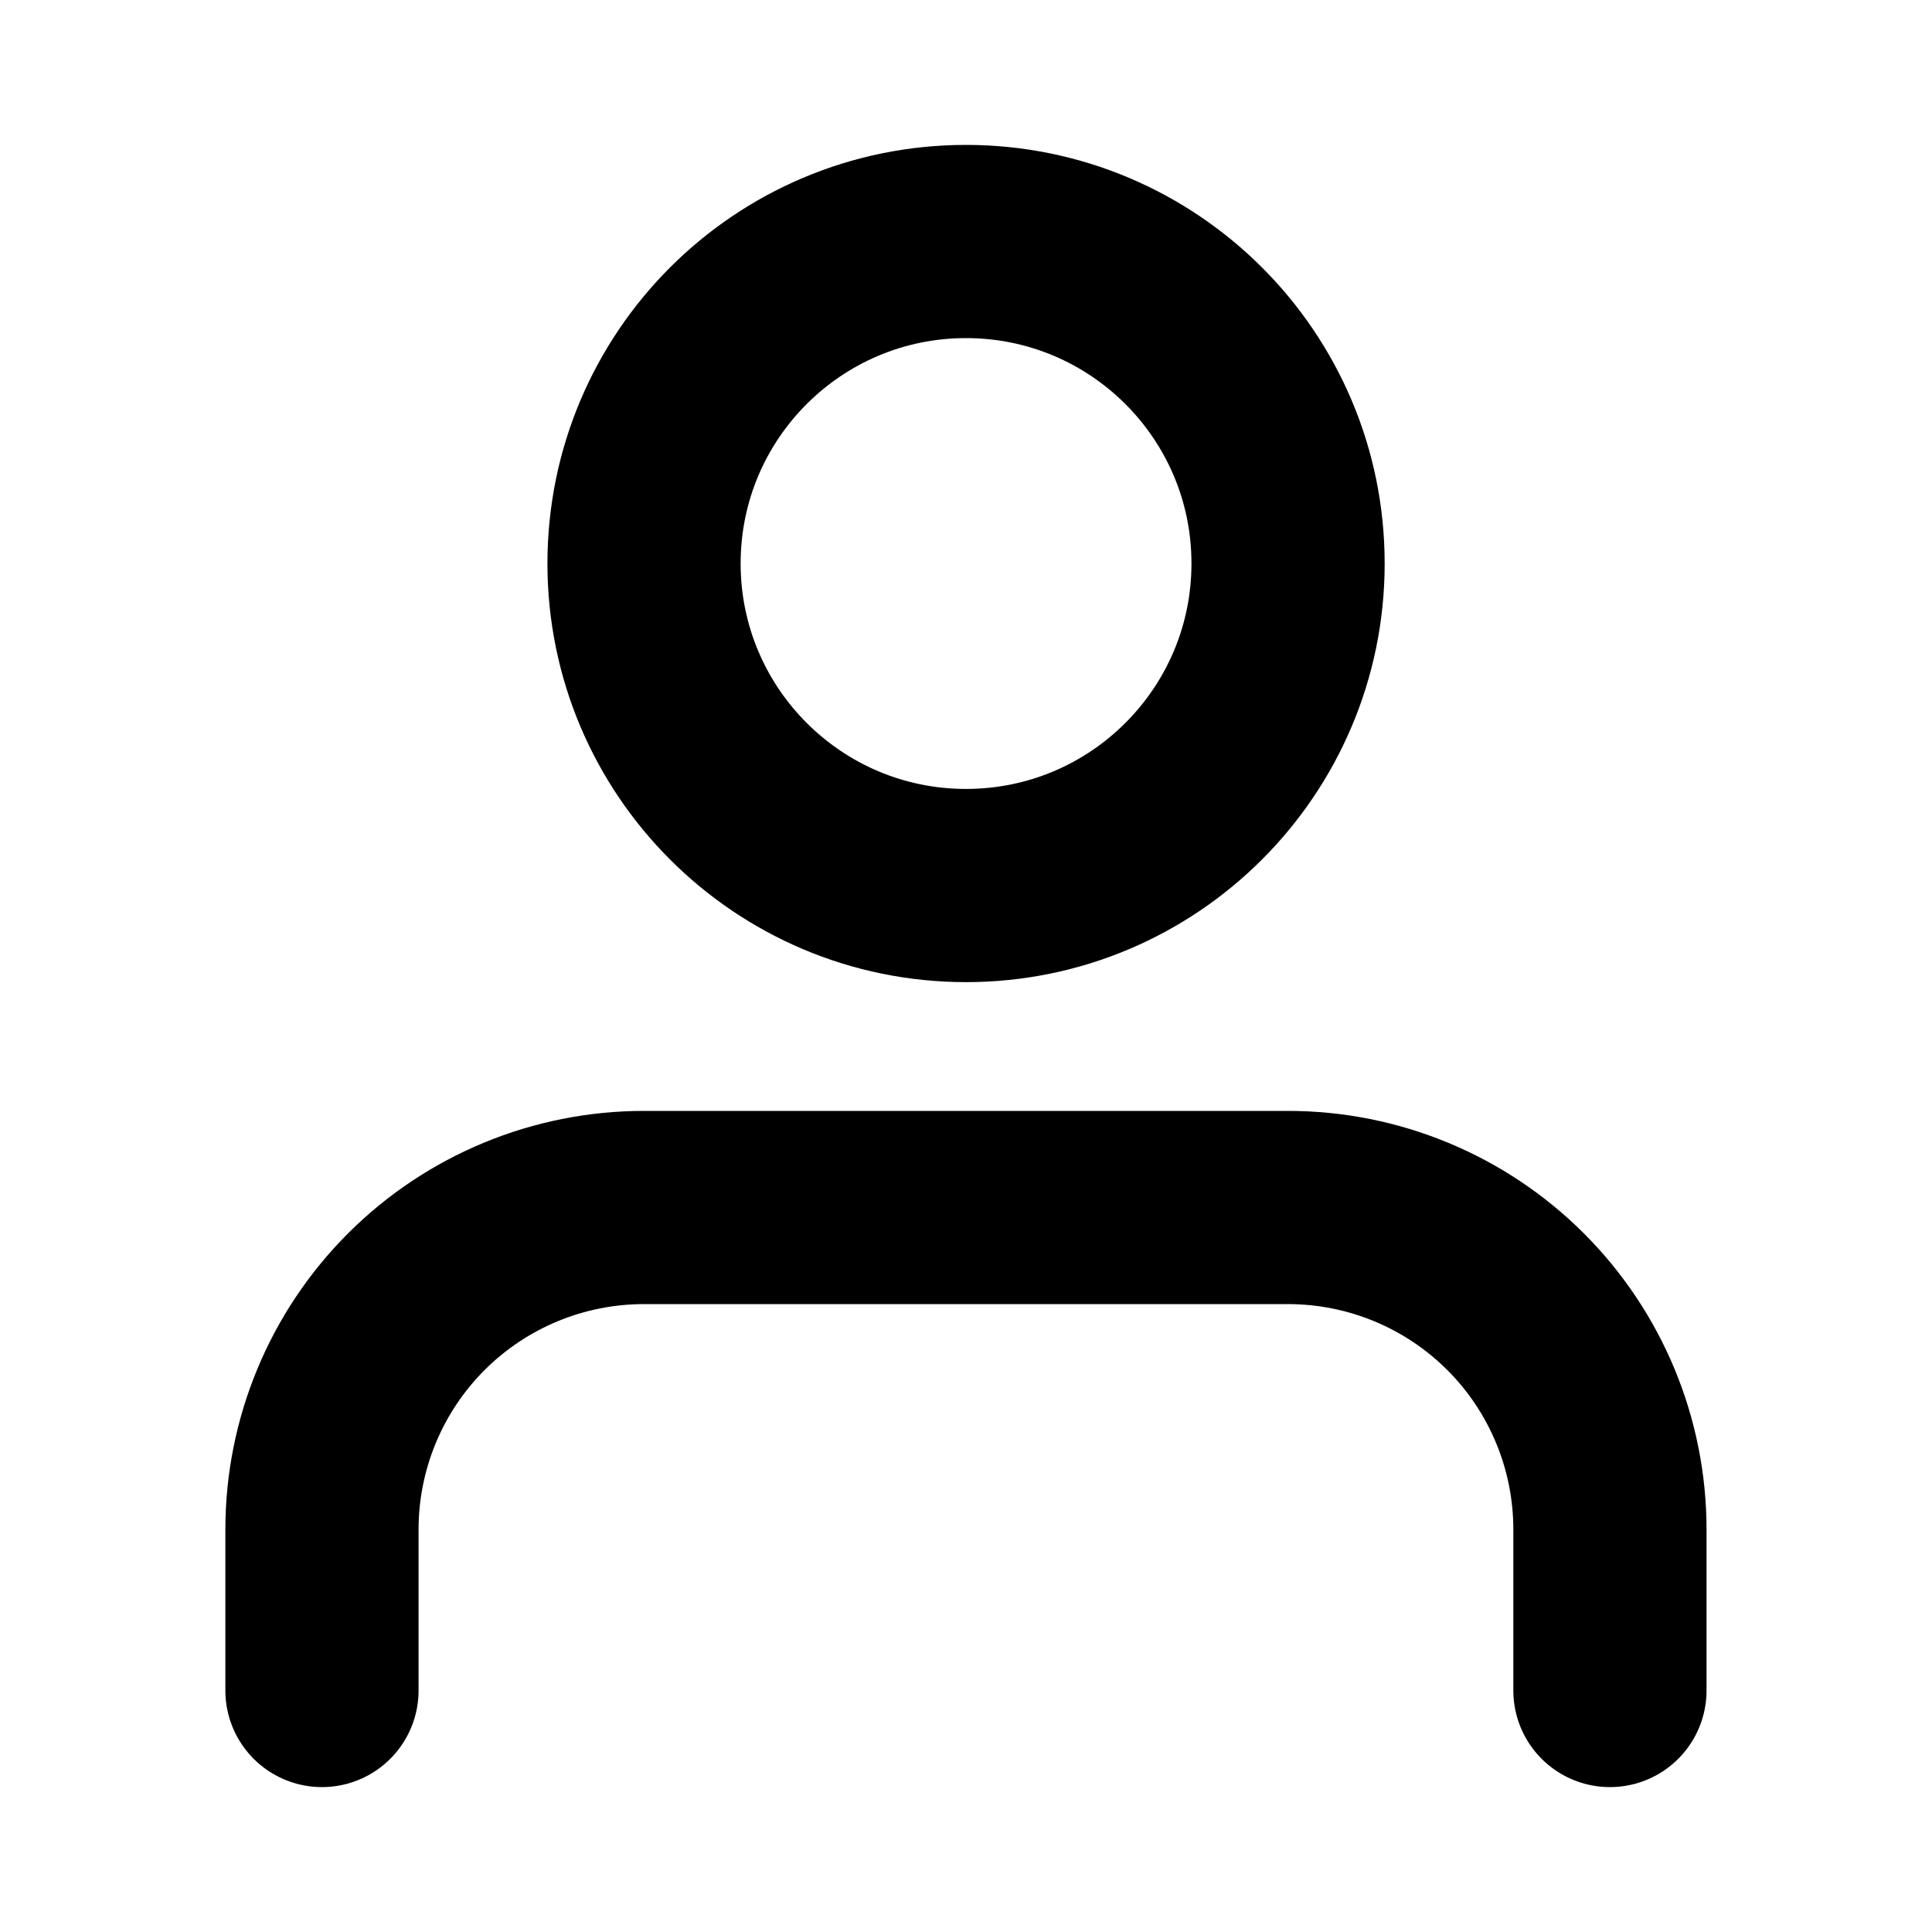
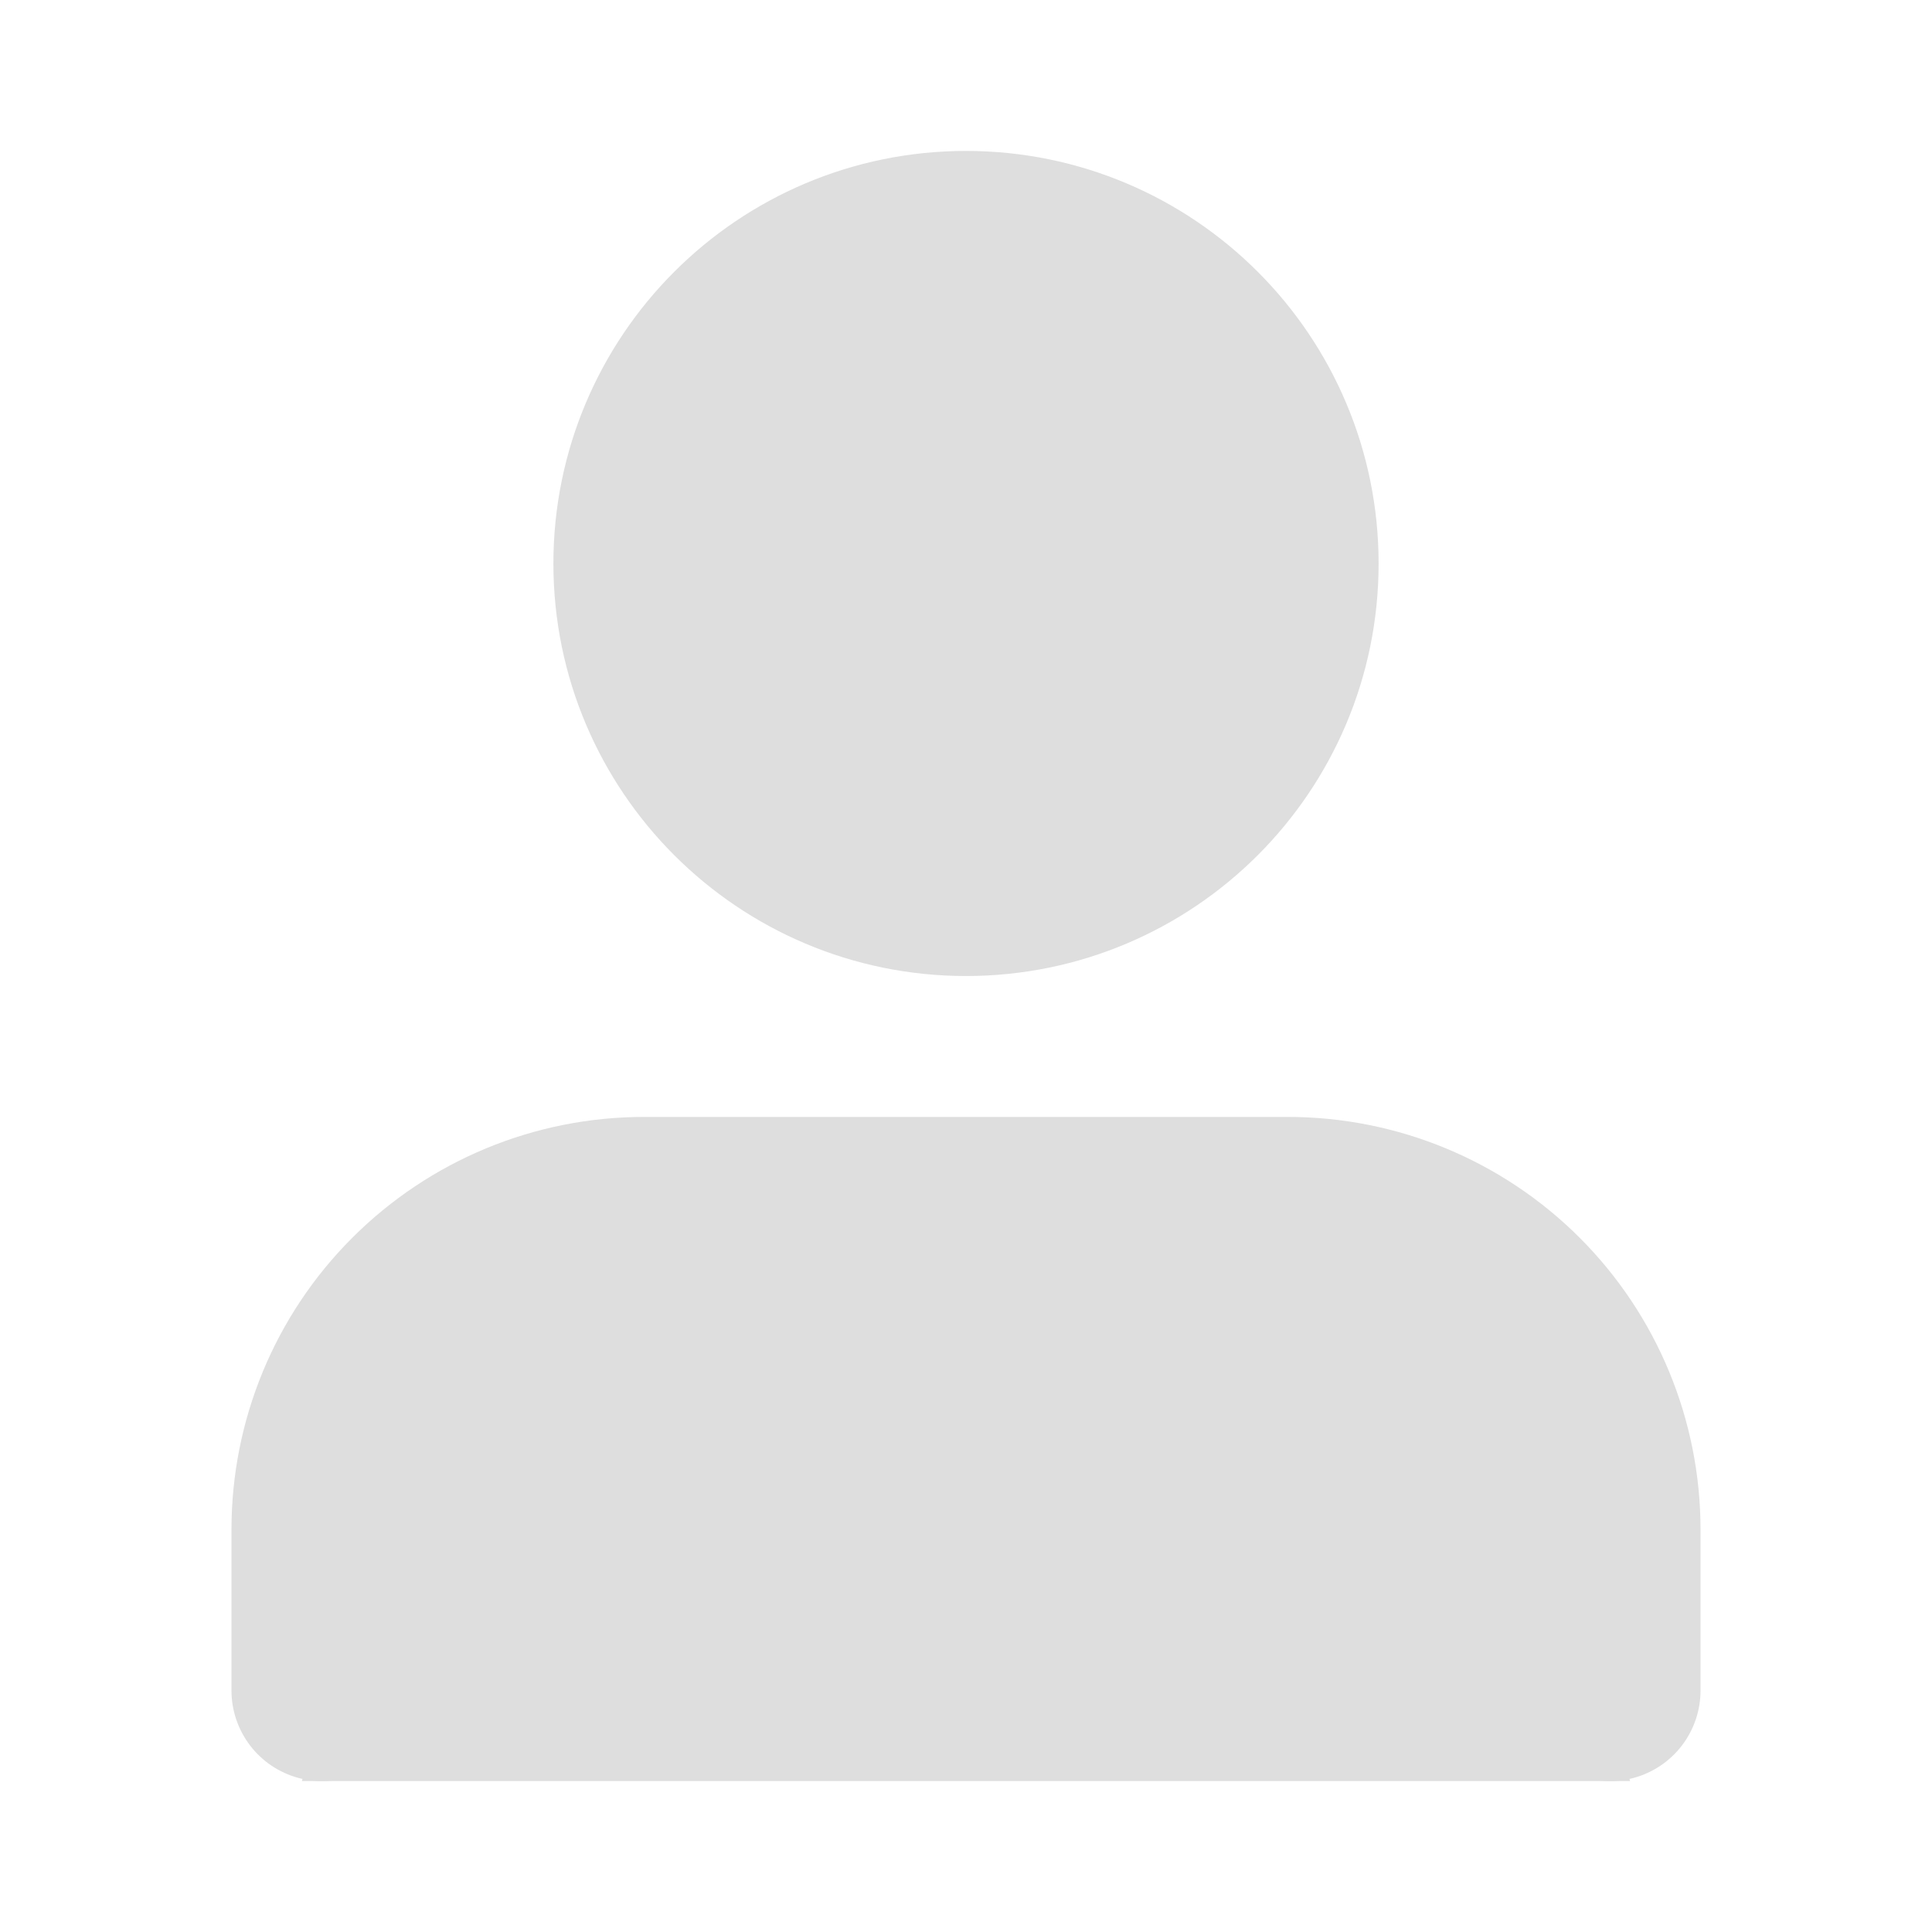
- <svg xmlns="http://www.w3.org/2000/svg" width="20" height="20" viewBox="0 0 20 20" fill="none">
-   <path d="M16.666 17.5V15.833C16.666 14.949 16.315 14.101 15.69 13.476C15.065 12.851 14.217 12.5 13.333 12.5H6.666C5.782 12.5 4.934 12.851 4.309 13.476C3.684 14.101 3.333 14.949 3.333 15.833V17.5" stroke="black" stroke-width="2" stroke-linecap="round" stroke-linejoin="round" />
-   <path d="M10 9.167C11.841 9.167 13.334 7.674 13.334 5.833C13.334 3.992 11.841 2.5 10 2.5C8.159 2.5 6.667 3.992 6.667 5.833C6.667 7.674 8.159 9.167 10 9.167Z" stroke="black" stroke-width="2" stroke-linecap="round" stroke-linejoin="round" />
+ <svg xmlns="http://www.w3.org/2000/svg" width="16" height="16" viewBox="0 0 16 16" fill="none">
+   <path d="M13.333 14V12.667C13.333 11.959 13.052 11.281 12.552 10.781C12.052 10.281 11.374 10 10.666 10H5.333C4.626 10 3.948 10.281 3.448 10.781C2.947 11.281 2.667 11.959 2.667 12.667V14" stroke="#DEDEDE" stroke-width="1.5" stroke-linecap="round" stroke-linejoin="round" />
+   <path d="M8 7.333C9.473 7.333 10.667 6.139 10.667 4.667C10.667 3.194 9.473 2 8 2C6.527 2 5.333 3.194 5.333 4.667C5.333 6.139 6.527 7.333 8 7.333Z" stroke="#DEDEDE" stroke-width="1.5" stroke-linecap="round" stroke-linejoin="round" />
+   <circle cx="8.5" cy="4.5" r="2.5" fill="#DEDEDE" />
+   <path d="M4 10H12L13.5 14.75H2.5L4 10Z" fill="#DEDEDE" />
</svg>
